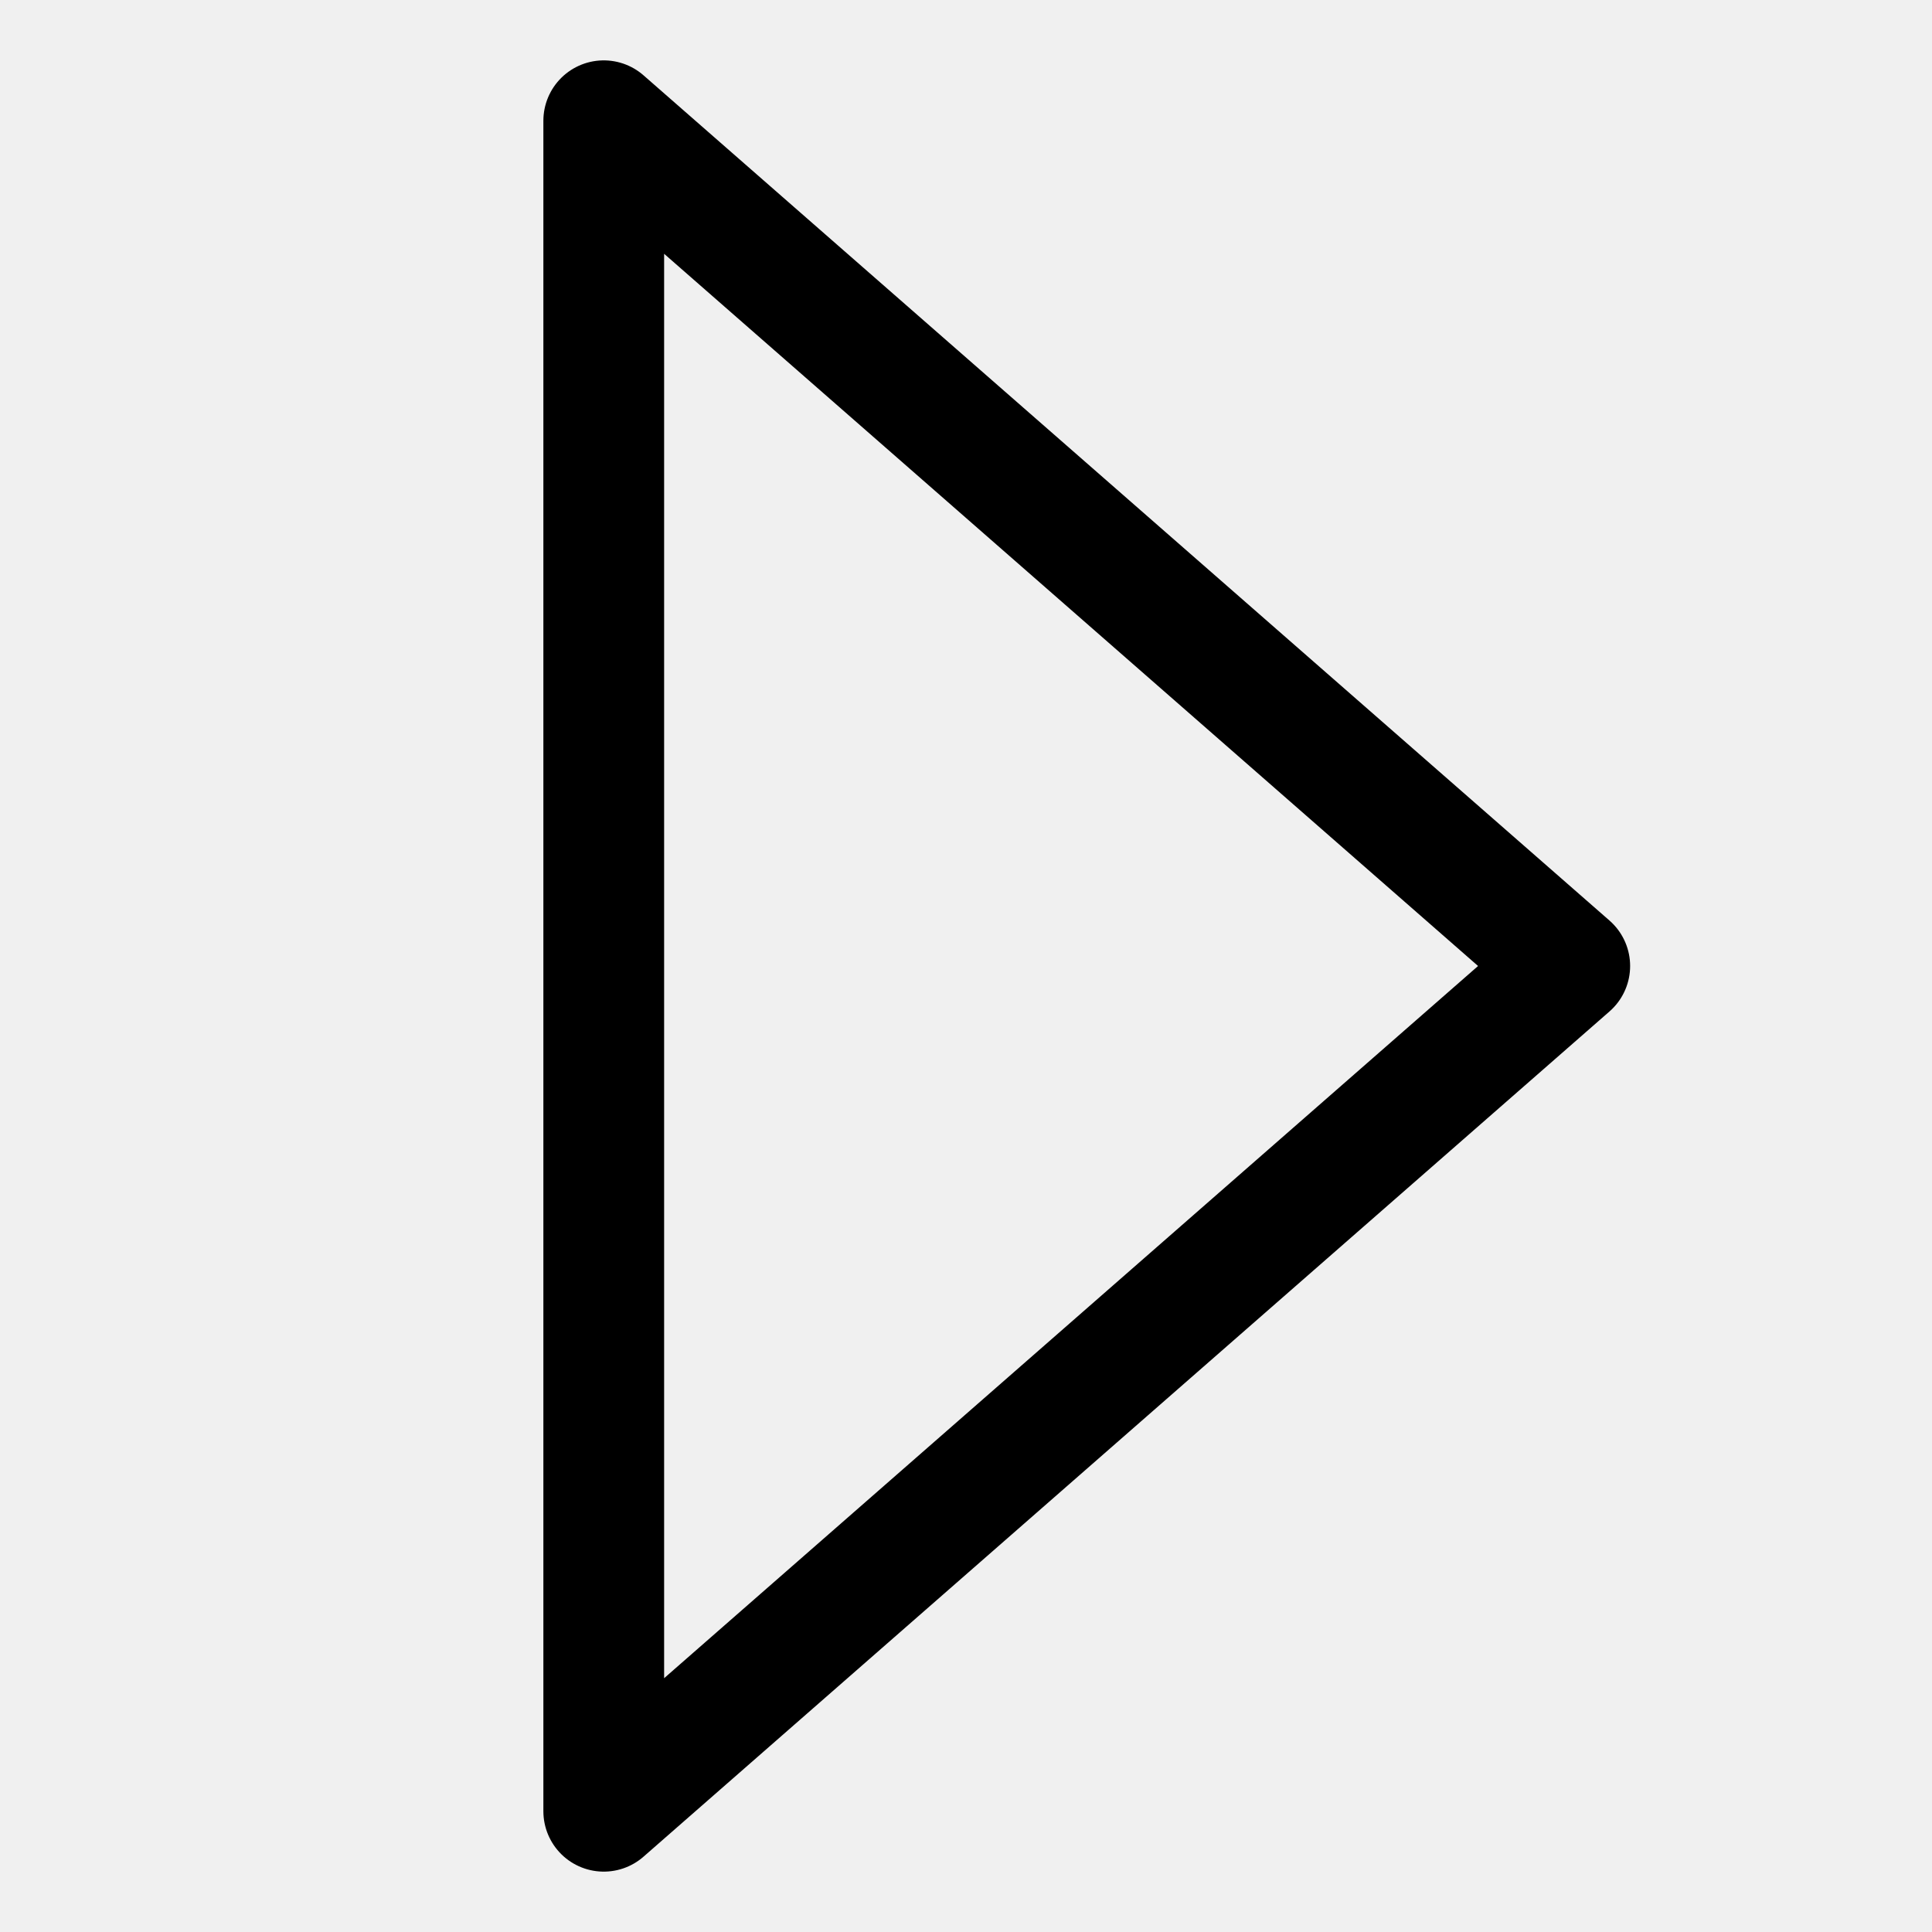
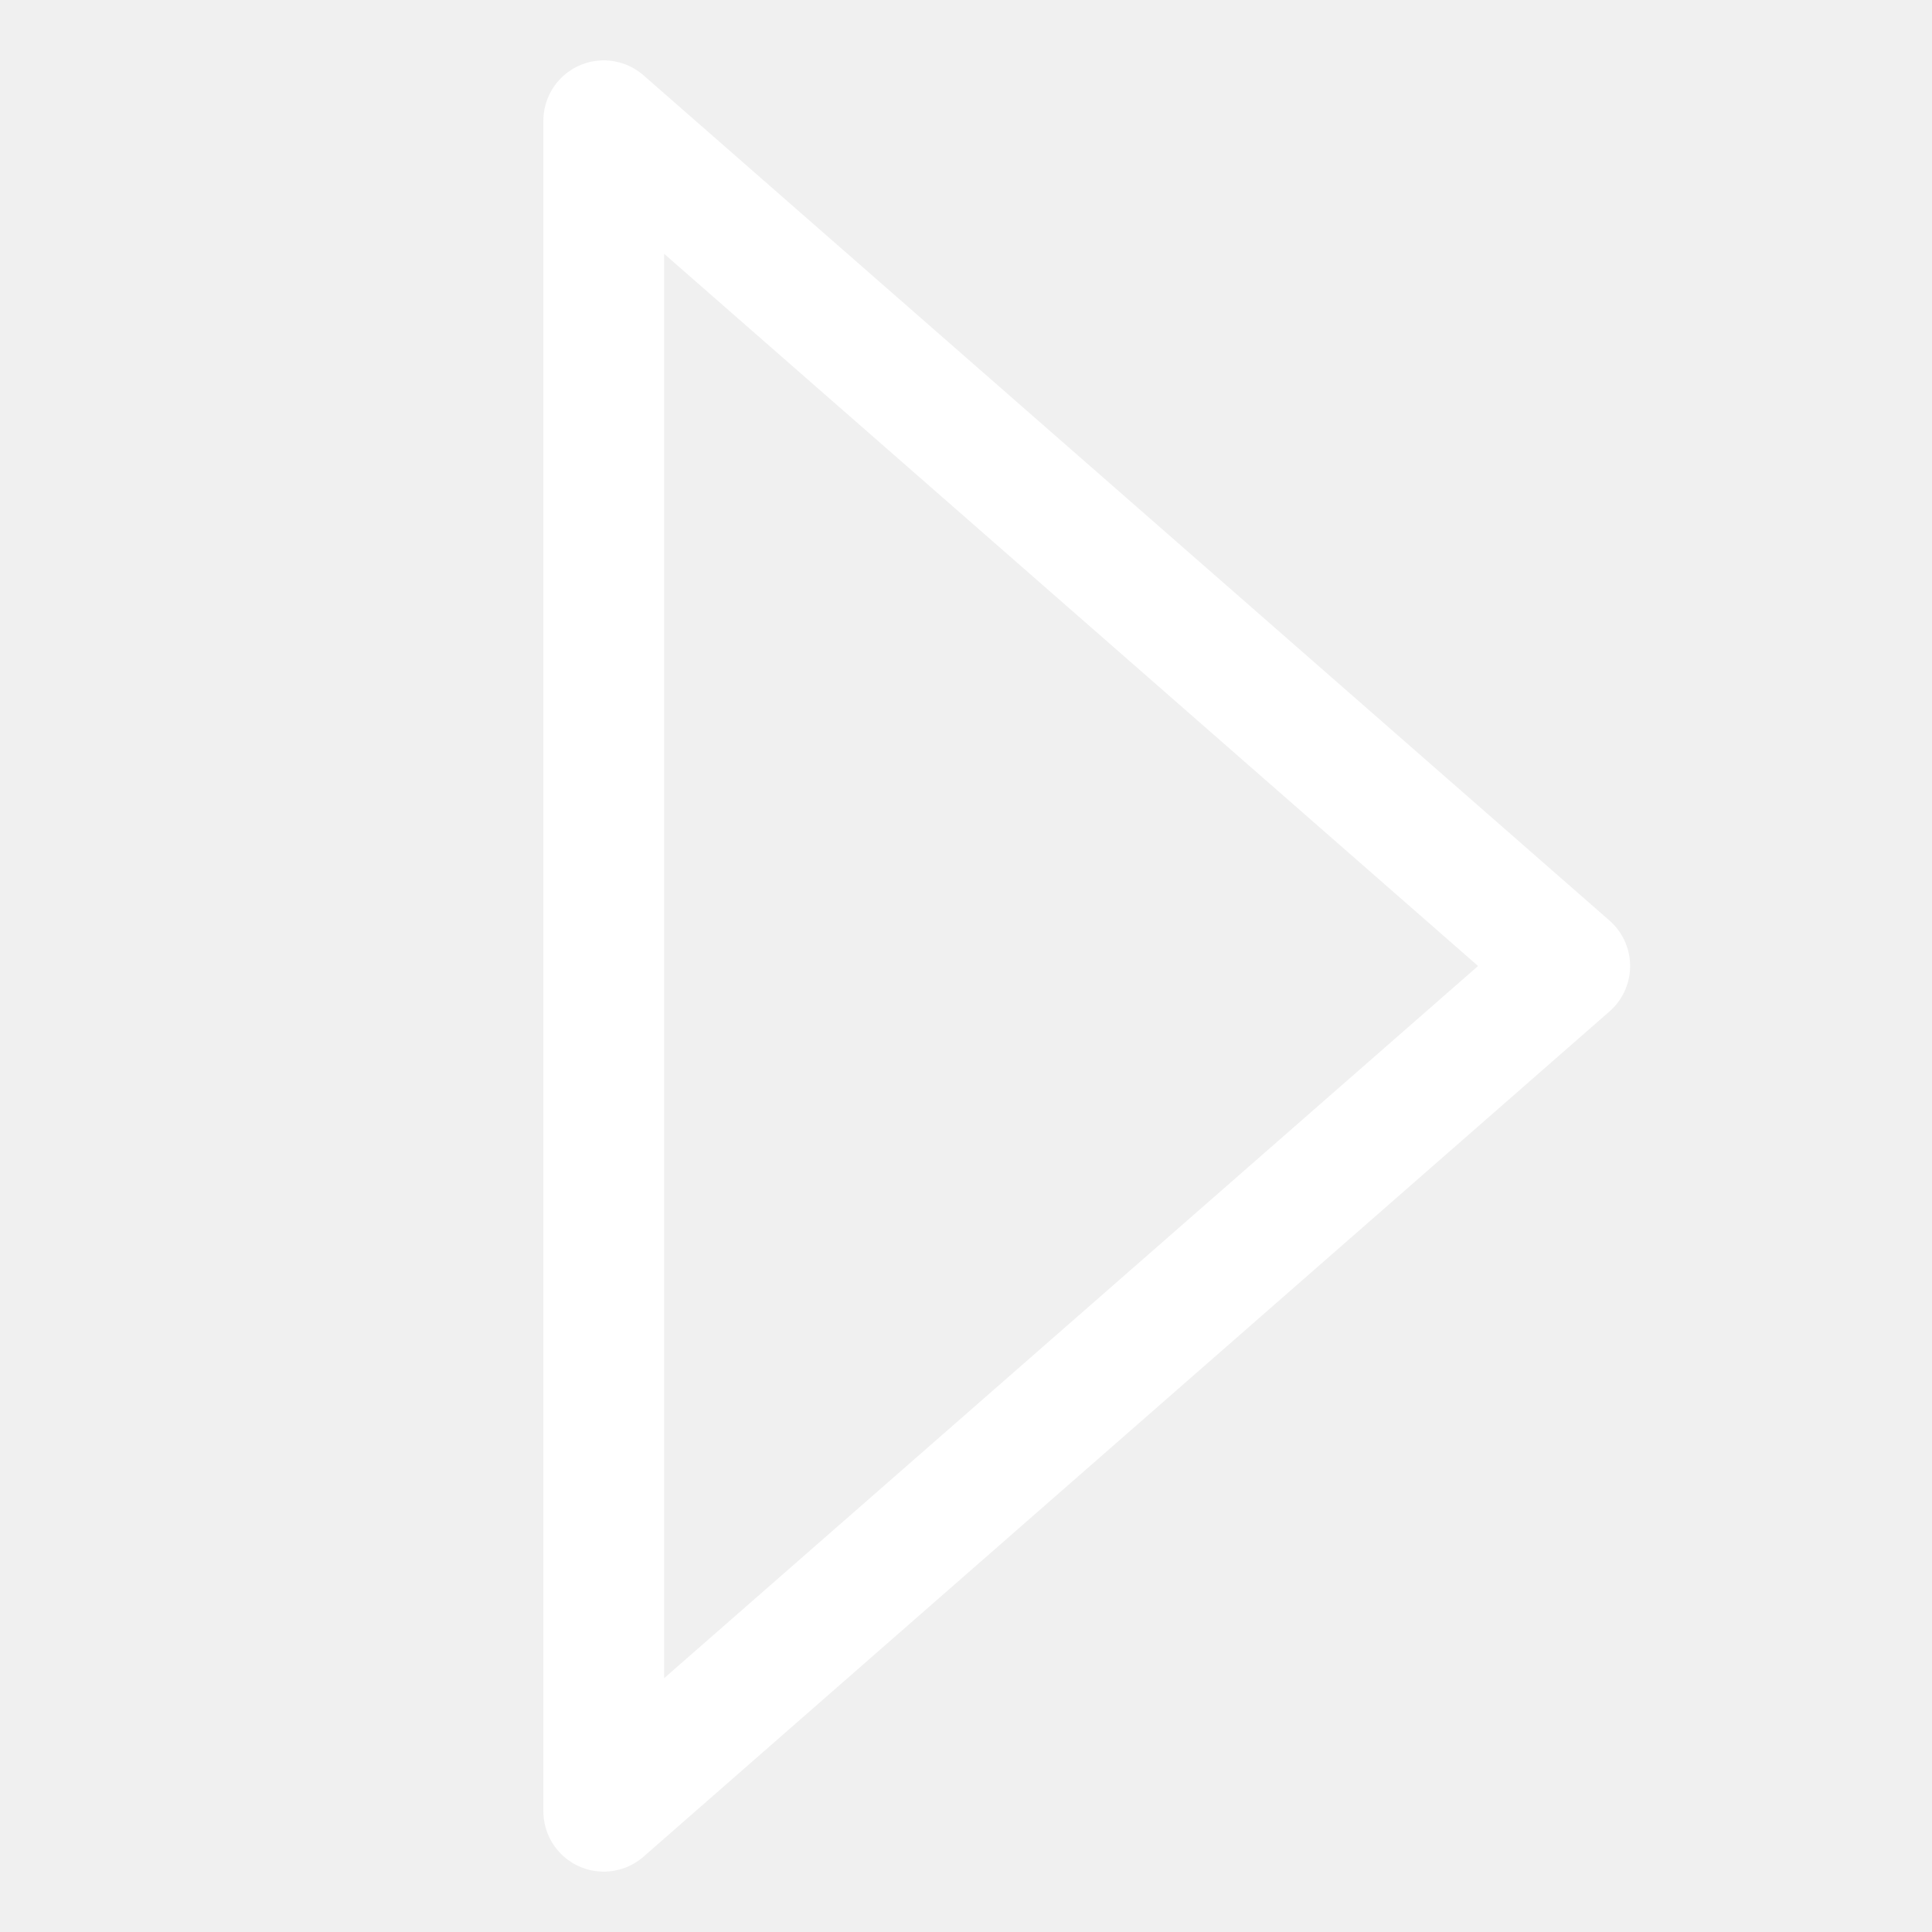
- <svg xmlns="http://www.w3.org/2000/svg" id="i-caret-right" viewBox="0 0 32 32" width="32" height="32" fill="none" stroke="currentcolor" stroke-linecap="round" stroke-linejoin="round" stroke-width="2">
+ <svg xmlns="http://www.w3.org/2000/svg" id="i-caret-right" viewBox="0 0 32 32" width="32" height="32" fill="none" stroke="white" stroke-linecap="round" stroke-linejoin="round" stroke-width="2">
  <path d="M10 30 L26 16 10 2 Z" />
</svg>
